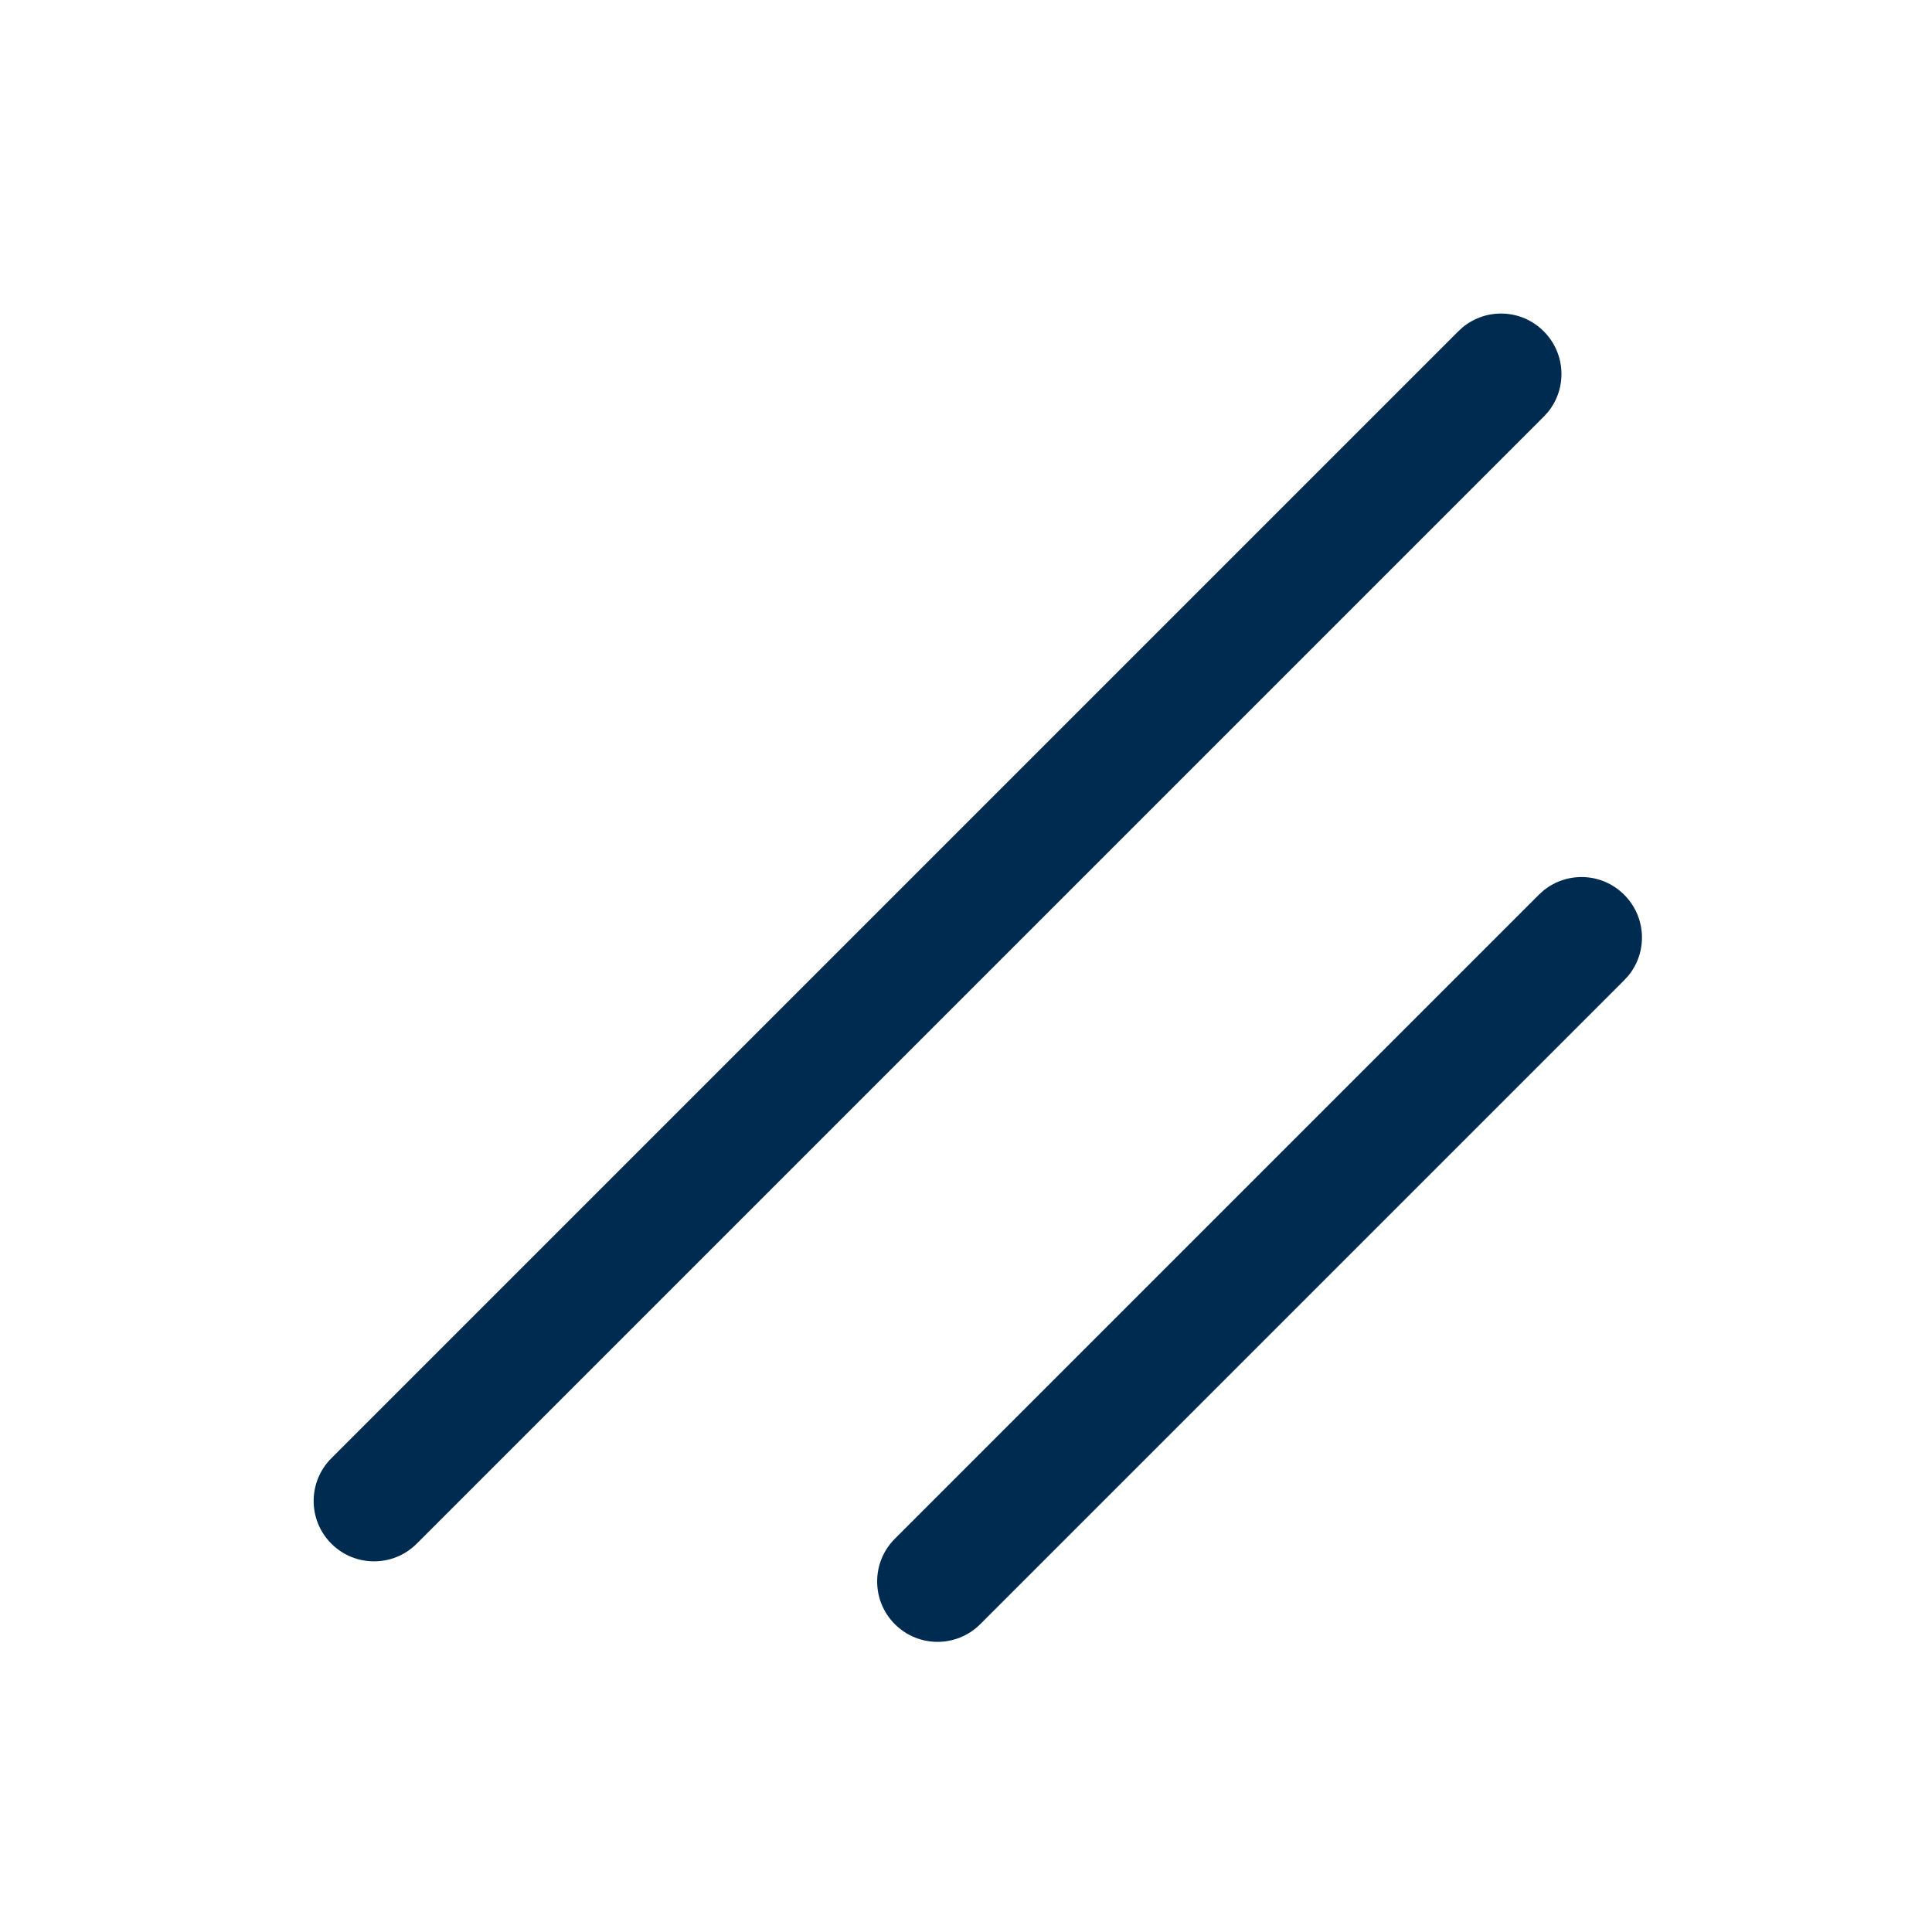
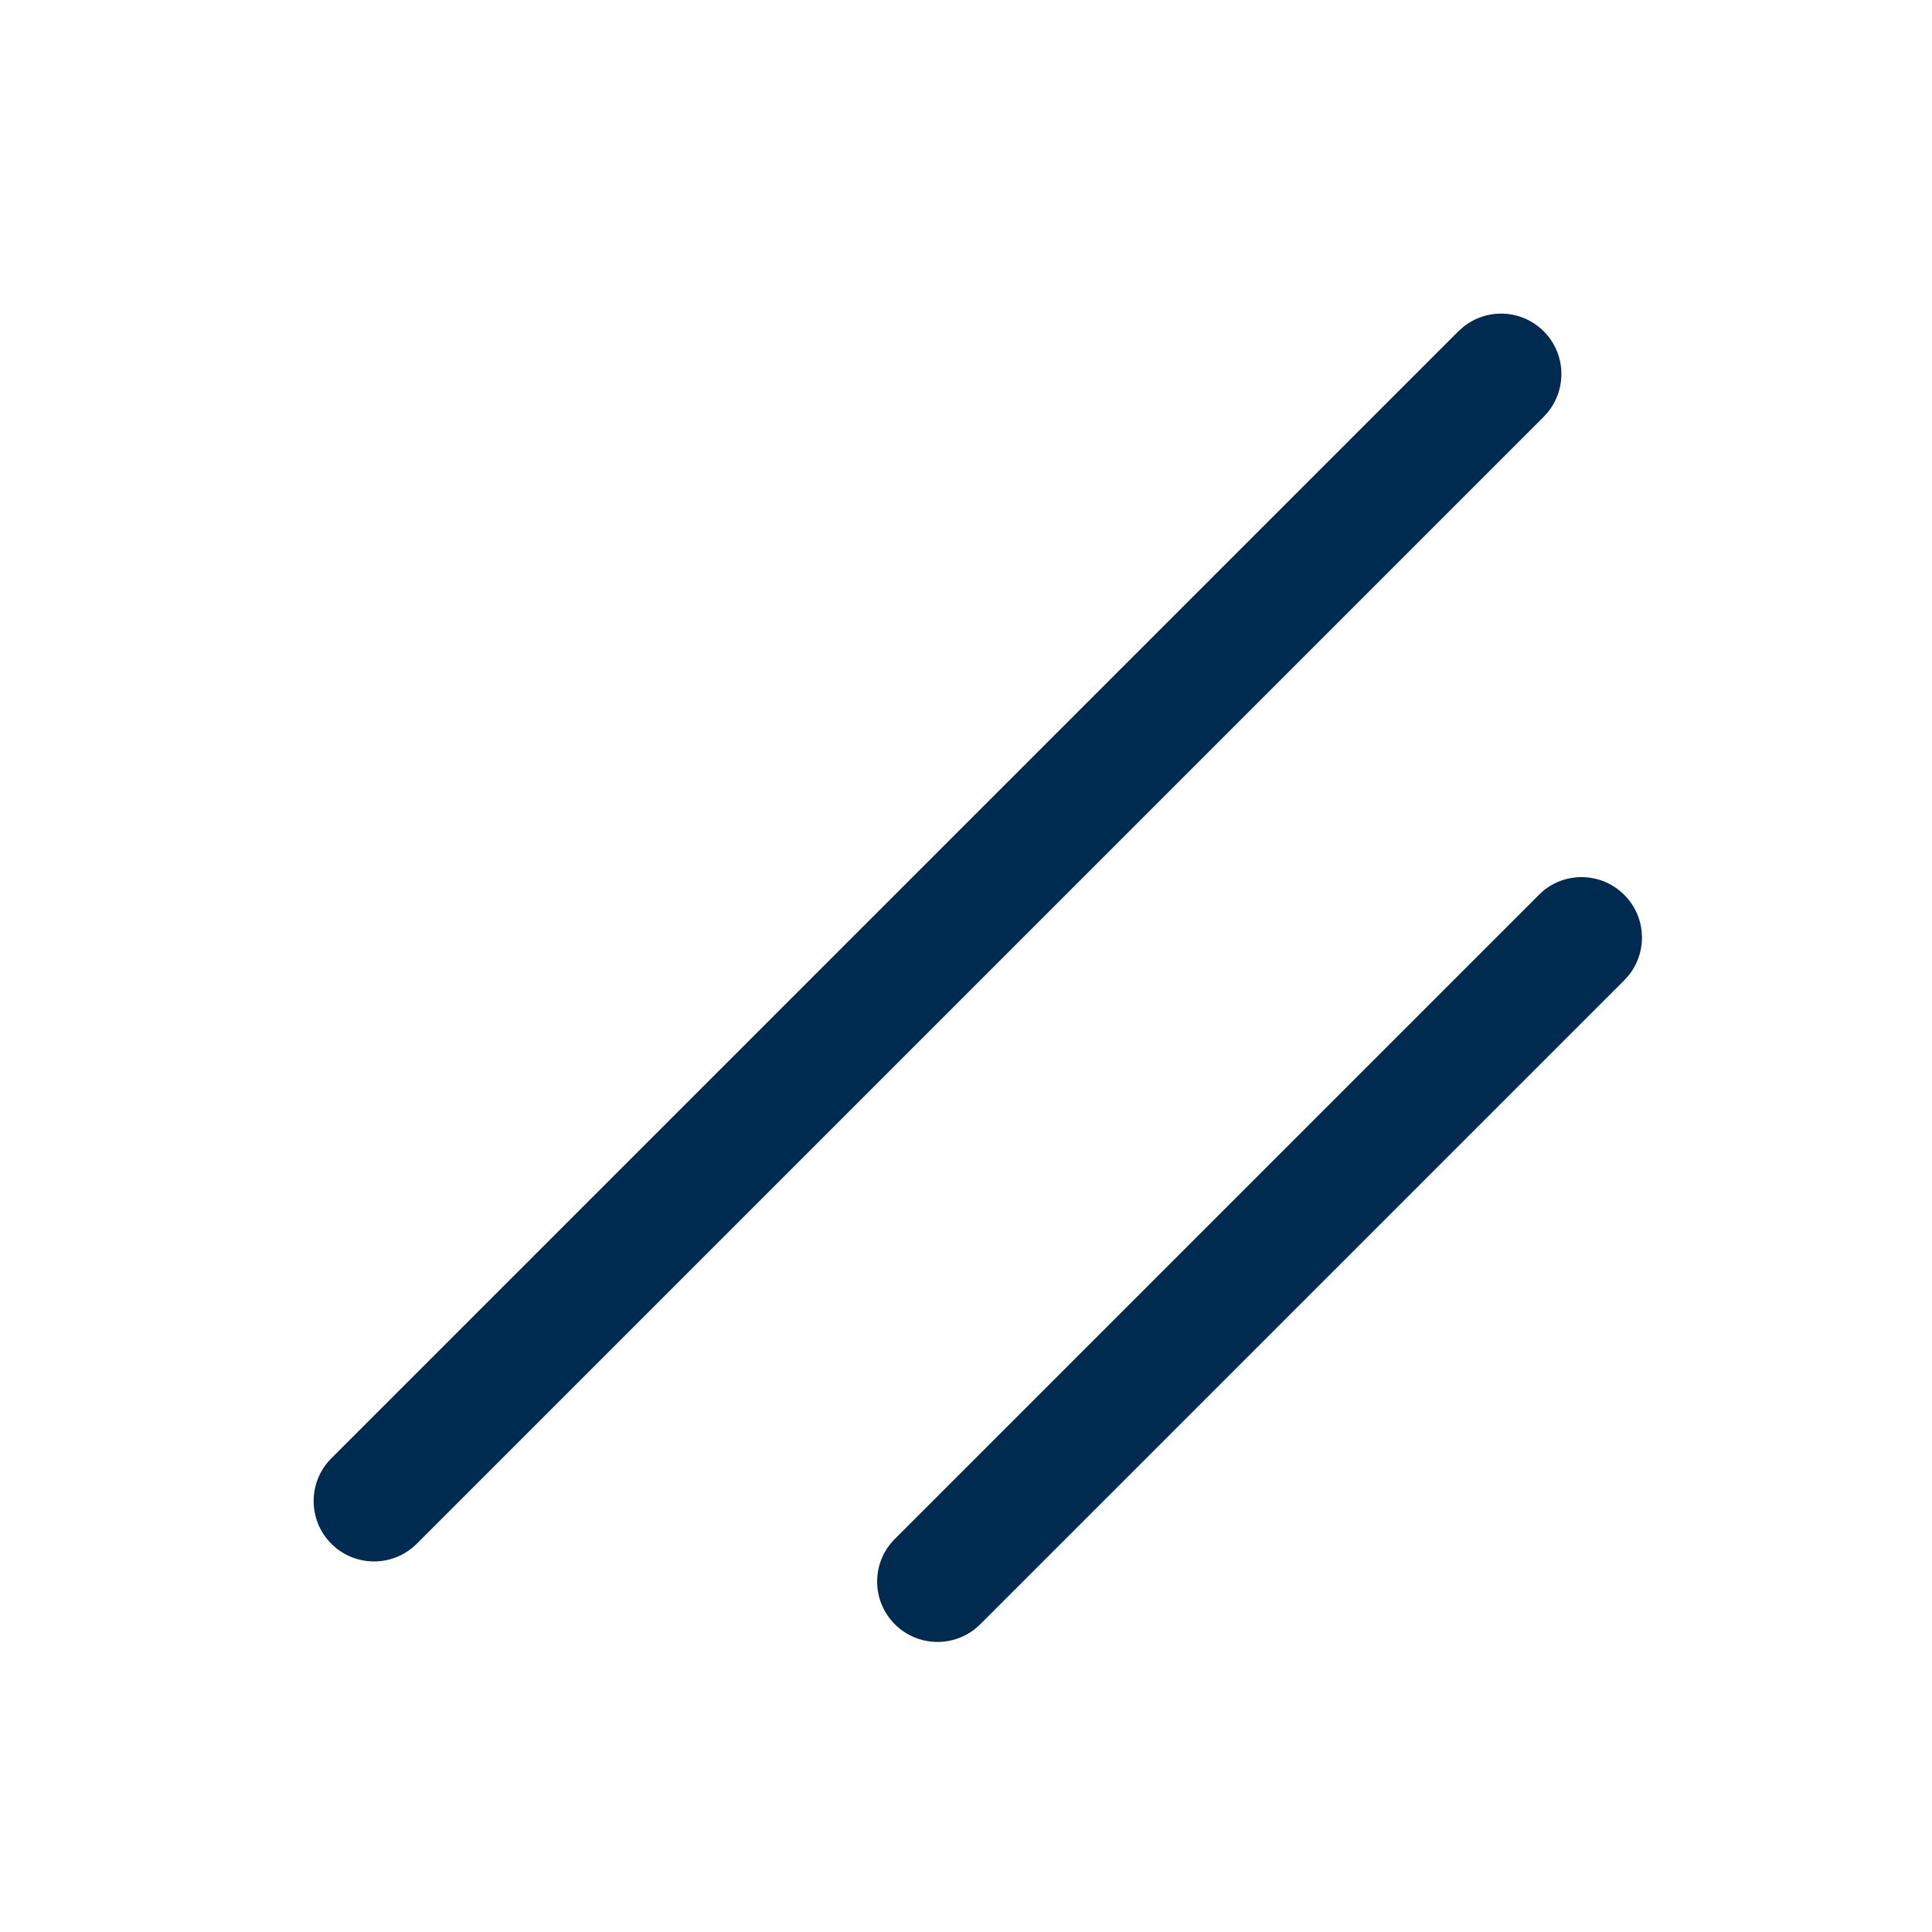
<svg xmlns="http://www.w3.org/2000/svg" width="24" height="24" viewBox="0 0 24 24" fill="none">
-   <path fill-rule="evenodd" clip-rule="evenodd" d="M19.177,4.116c0.275,0.275 0.292,0.709 0.052,1.003l-0.052,0.057l-14,14c-0.293,0.293 -0.768,0.293 -1.061,0c-0.293,-0.293 -0.293,-0.768 0,-1.061l14,-14l0.057,-0.052c0.295,-0.24 0.729,-0.223 1.003,0.052zM20.177,11.116c0.275,0.275 0.292,0.709 0.052,1.003l-0.052,0.057l-8,8c-0.293,0.293 -0.768,0.293 -1.061,0c-0.293,-0.293 -0.293,-0.768 0,-1.061l8,-8l0.057,-0.052c0.295,-0.24 0.729,-0.223 1.003,0.052z" fill="#002B51" />
+   <path d="M19.173,11.064c0.294,-0.24 0.729,-0.223 1.004,0.052c0.275,0.275 0.292,0.709 0.052,1.004l-0.052,0.057l-8,8c-0.293,0.293 -0.768,0.293 -1.061,0c-0.293,-0.293 -0.293,-0.768 0,-1.06l8,-8zM18.174,4.064c0.295,-0.24 0.729,-0.223 1.003,0.052c0.274,0.274 0.291,0.708 0.052,1.003l-0.052,0.058l-14,14c-0.293,0.293 -0.768,0.293 -1.061,0c-0.293,-0.293 -0.293,-0.768 0,-1.061l14,-14z" fill="#002B51" />
</svg>
